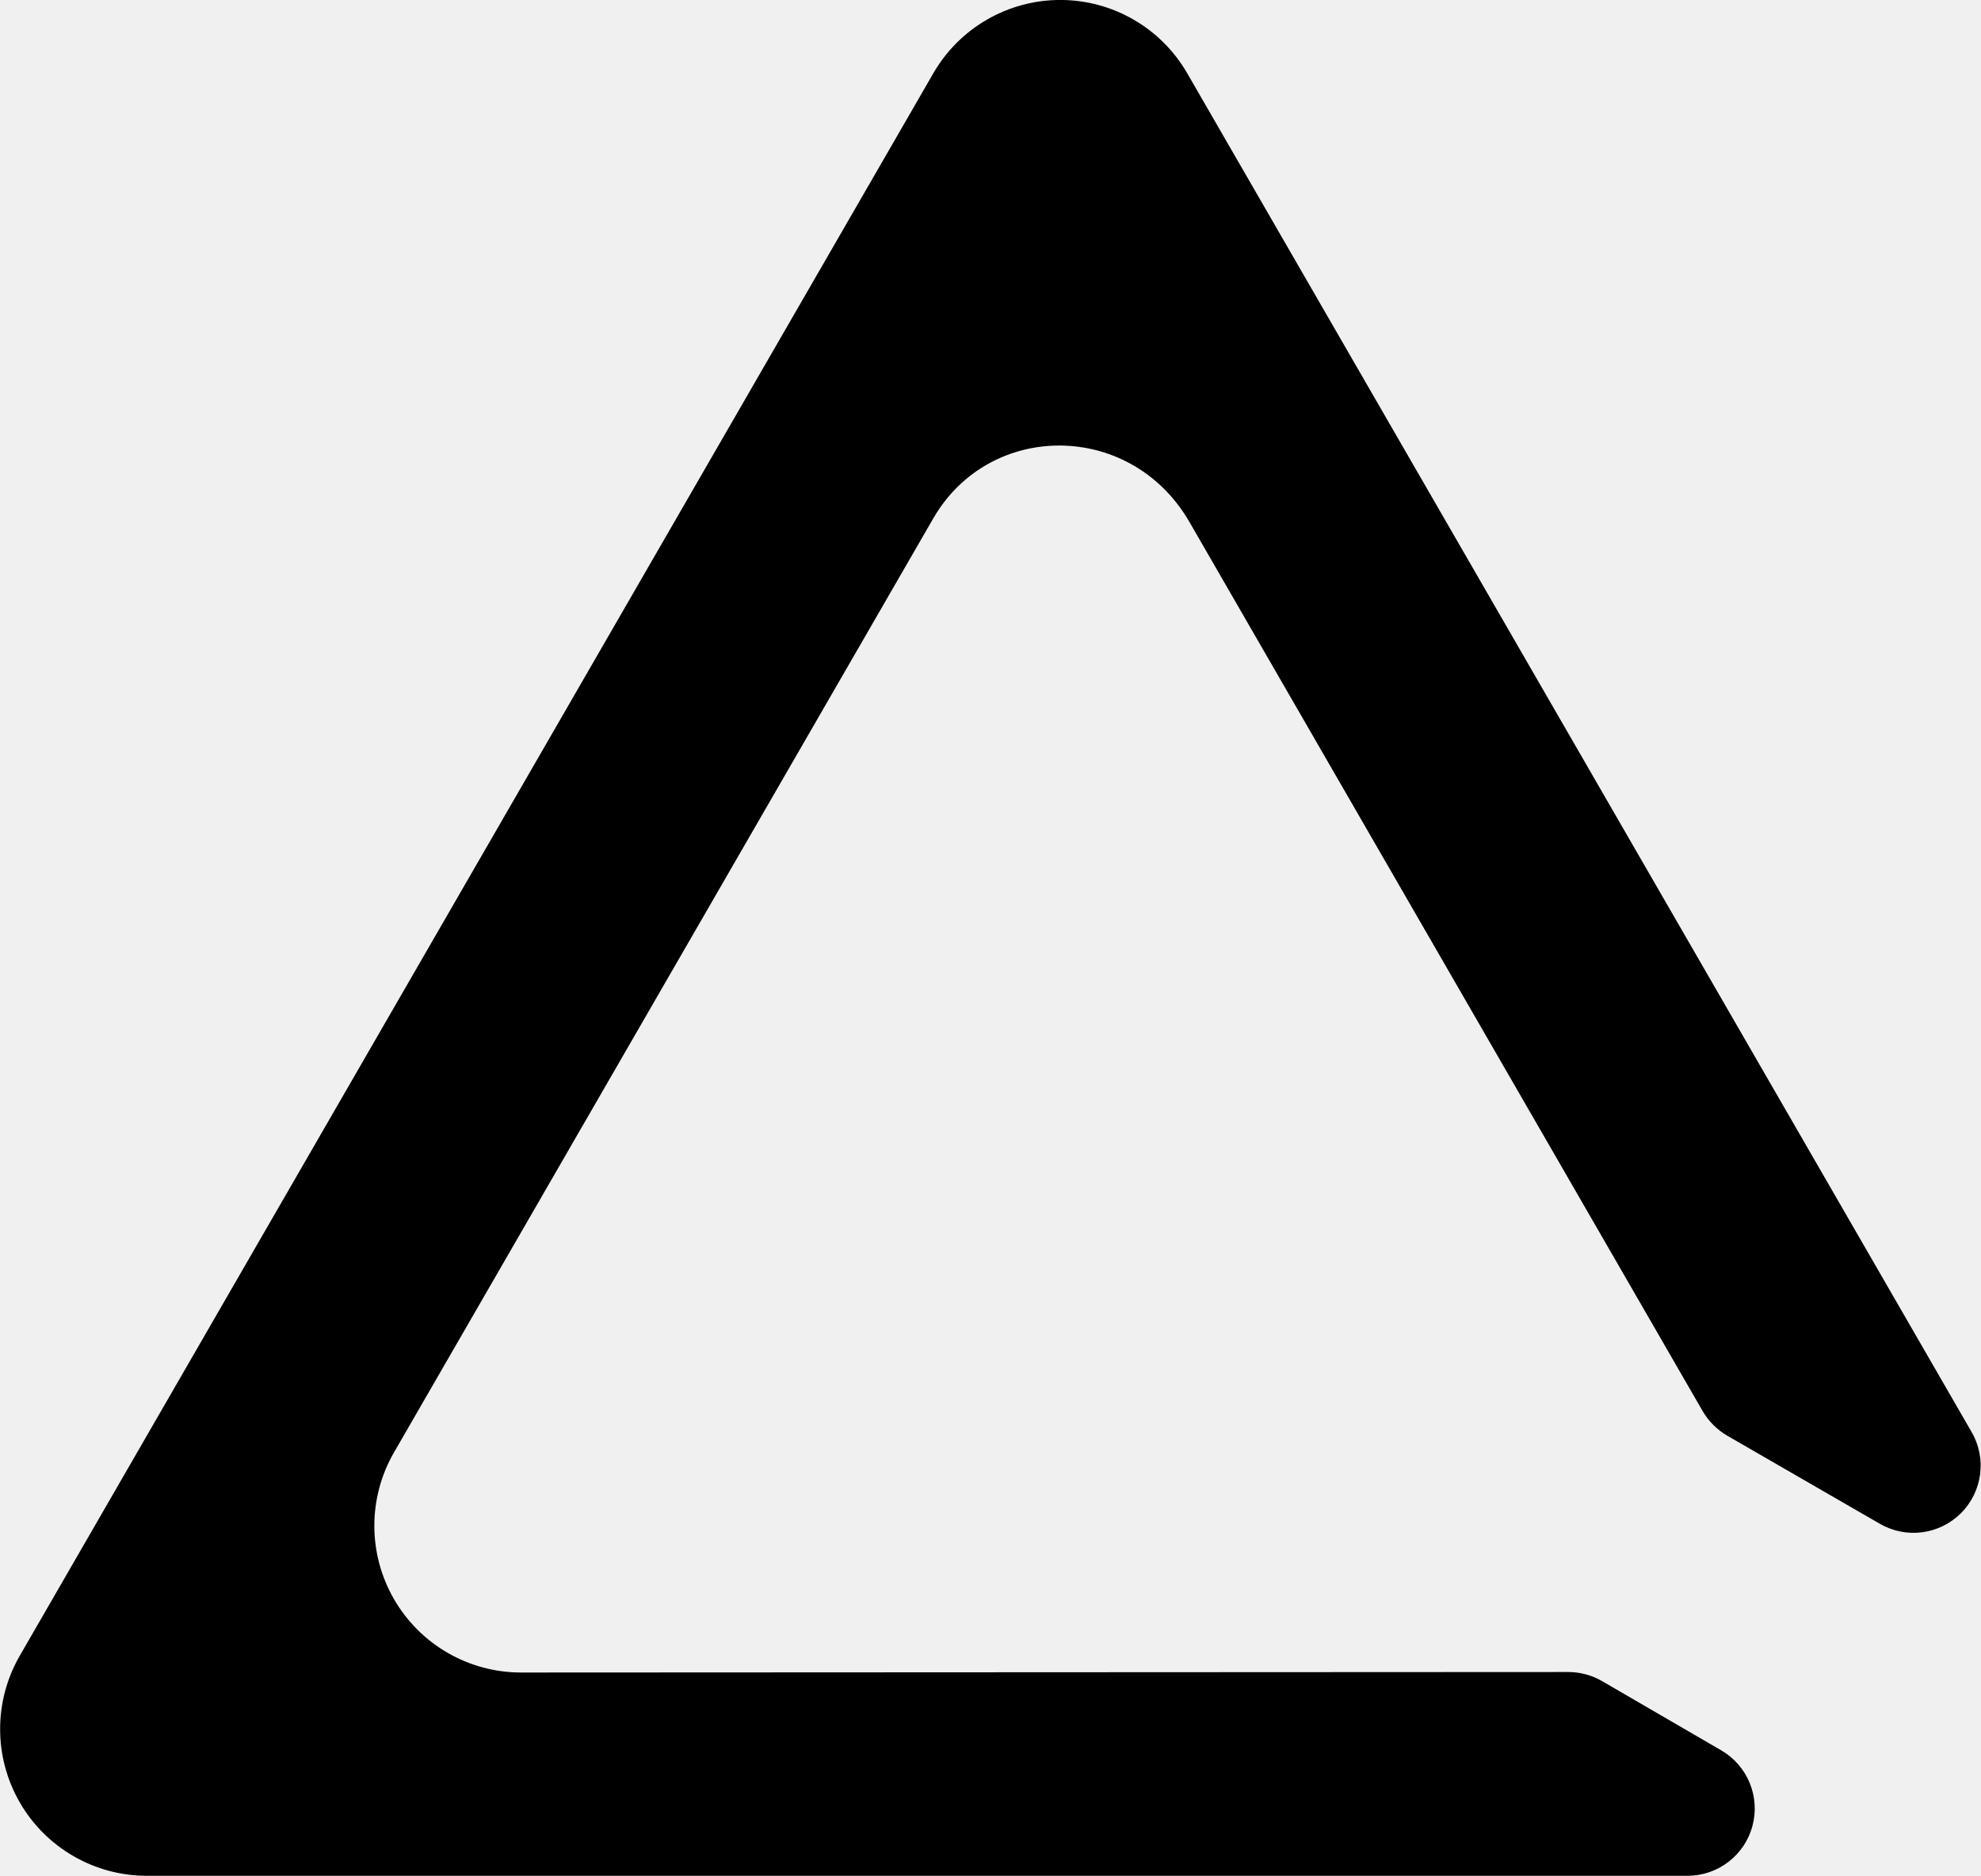
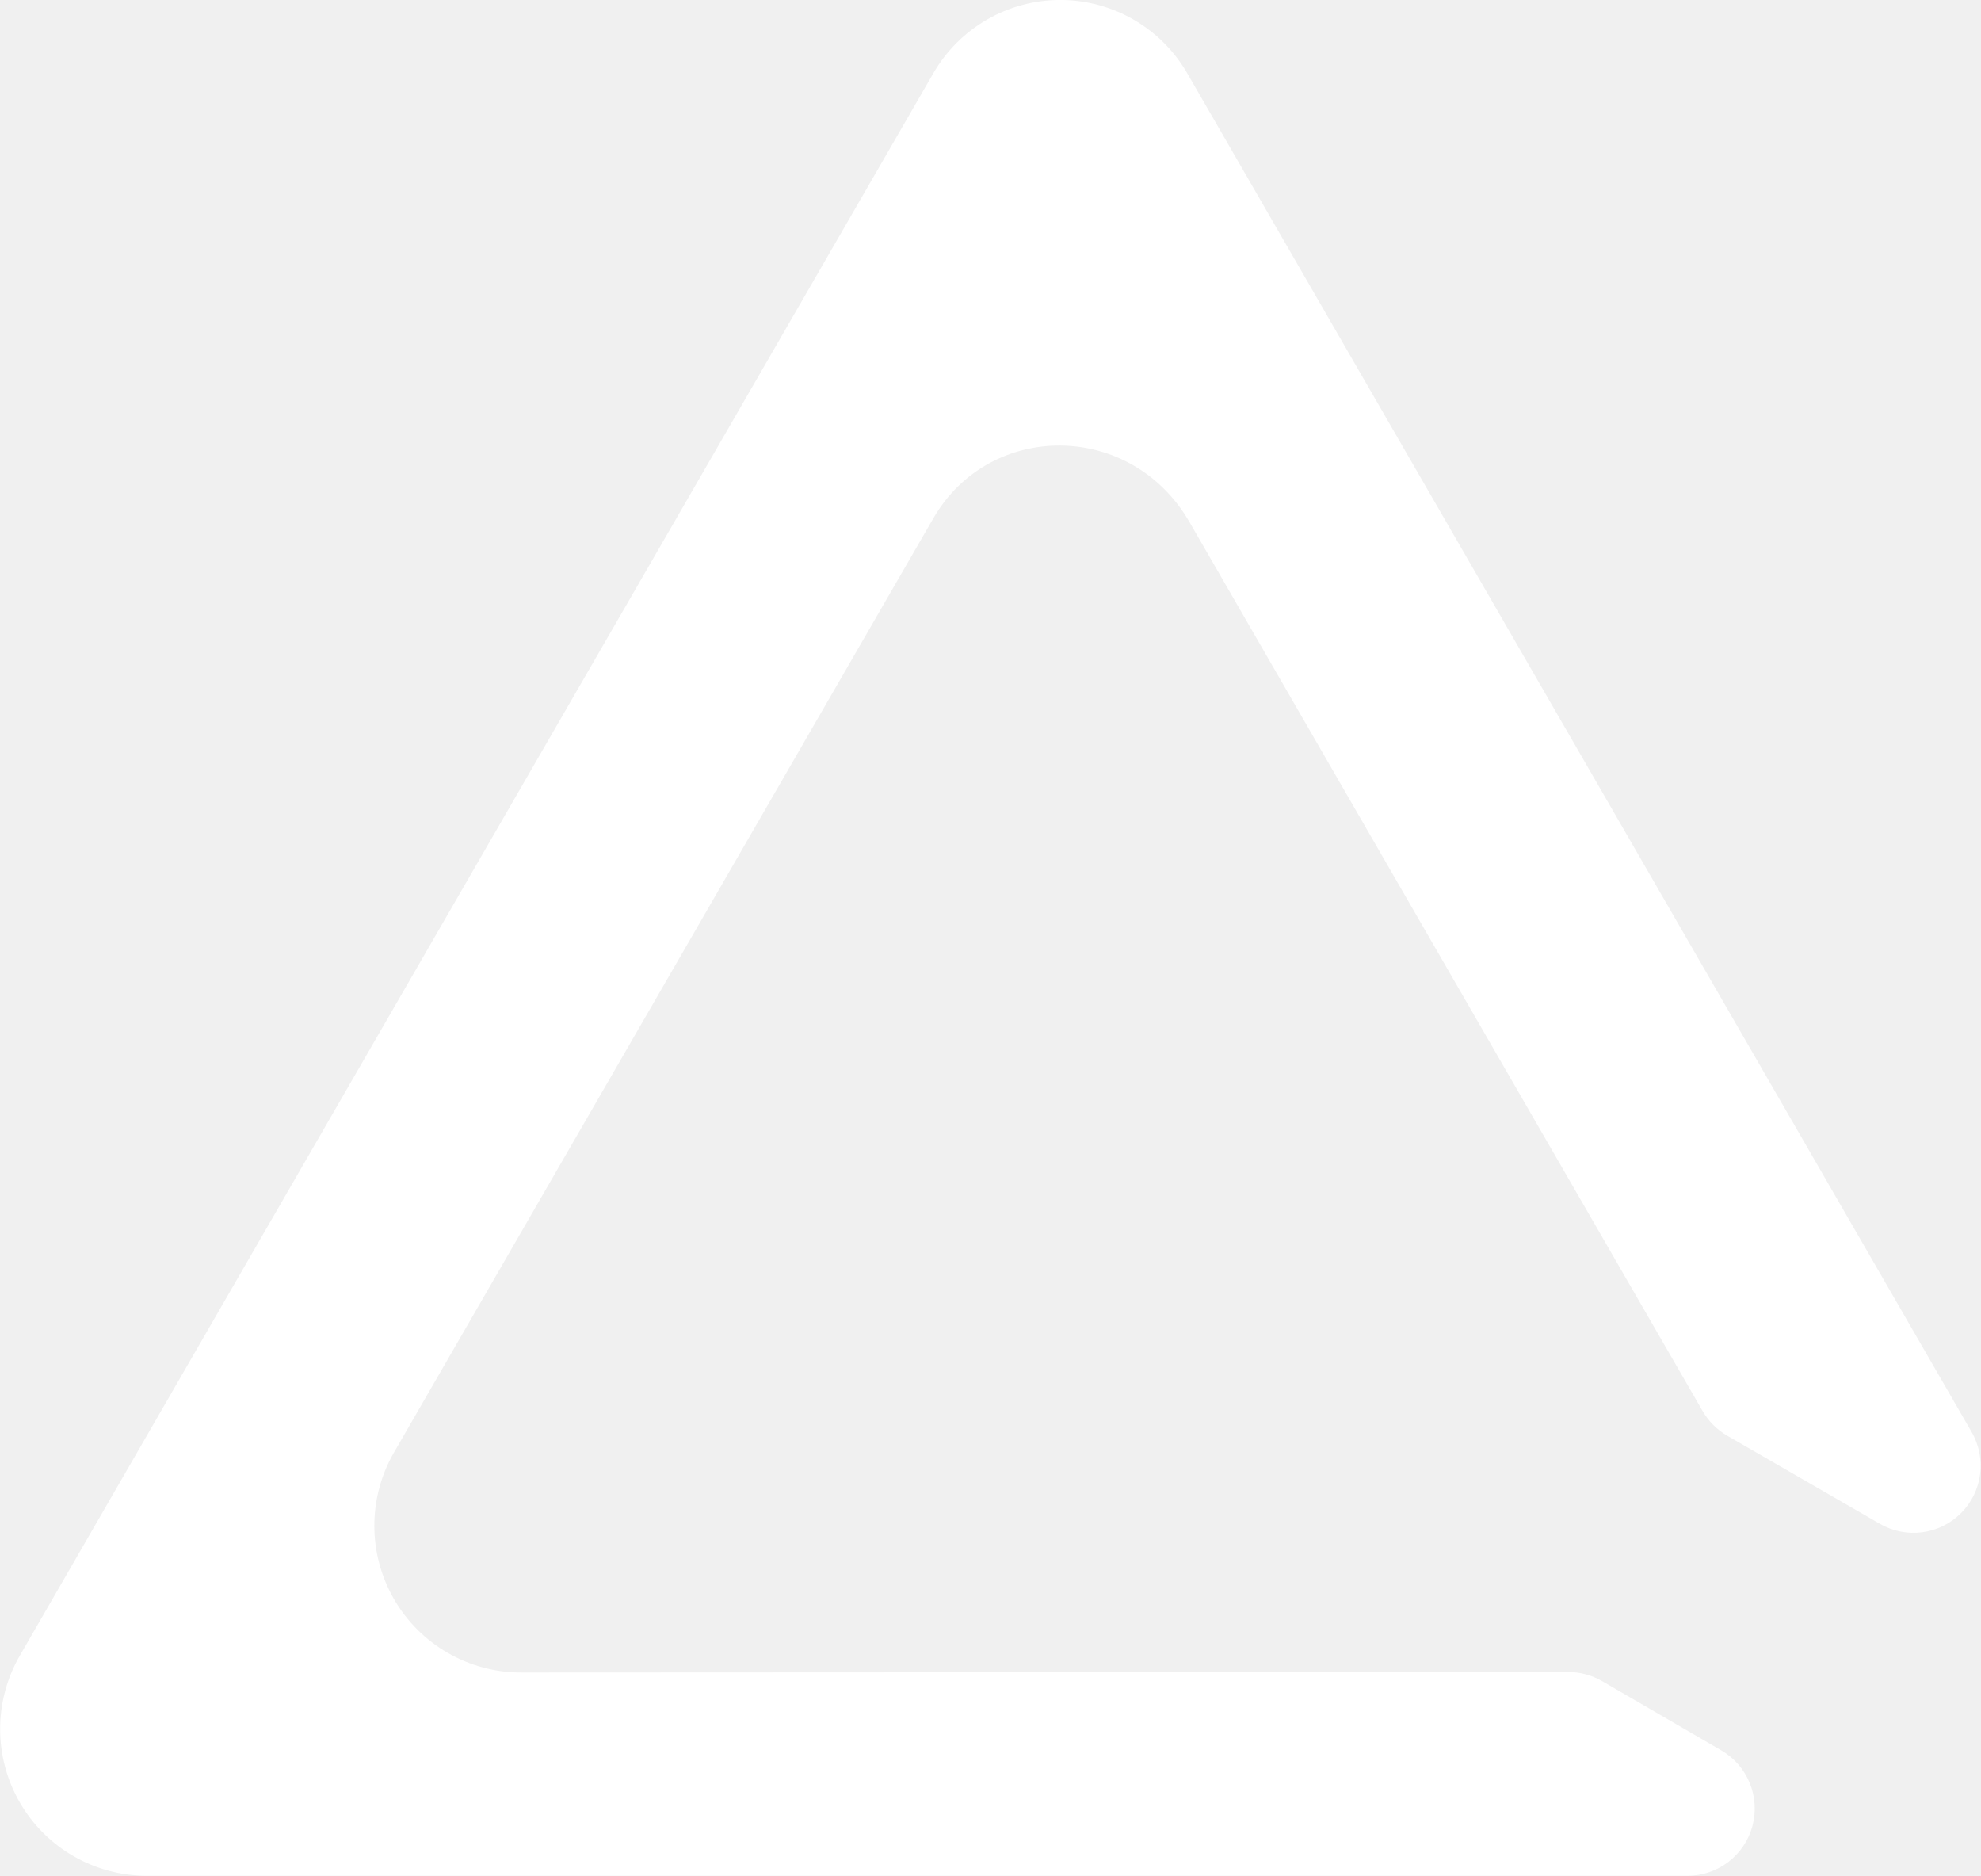
<svg xmlns="http://www.w3.org/2000/svg" viewBox="0 0 200 189.34" fill="url(#linear-gradient)">
  <defs>
    <linearGradient id="linear-gradient" x1="-2.63" y1="56.85" x2="167.19" y2="157.88" gradientUnits="userSpaceOnUse">
      <stop offset="0" stopColor="#10007f" />
      <stop offset="1" stopColor="#0084e9" />
    </linearGradient>
  </defs>
  <g id="Layer_2" data-name="Layer 2">
    <g id="Layer_1-2" data-name="Layer 1">
      <path className="cls-1" d="M52.61,168.82A14.81,14.81,0,0,1,39.78,146.6L94.22,52.33c5.7-9.88,20-9.88,25.9.42l51.77,89.67a6.88,6.88,0,0,0,2.48,2.49l15.42,8.9a6.78,6.78,0,0,0,9.26-9.27L119.87,7.41a14.8,14.8,0,0,0-25.65,0L2,167.12a14.81,14.81,0,0,0,12.83,22.22H170.39a6.79,6.79,0,0,0,3.39-12.66l-12.05-7a6.83,6.83,0,0,0-3.39-.91Z" />
    </g>
  </g>
  <style>
-         path { fill: black; }
+         path { fill: white; }
        @media (prefers-color-scheme: dark) {
            path {
                fill: white;
            }
        }

    </style>
</svg>
